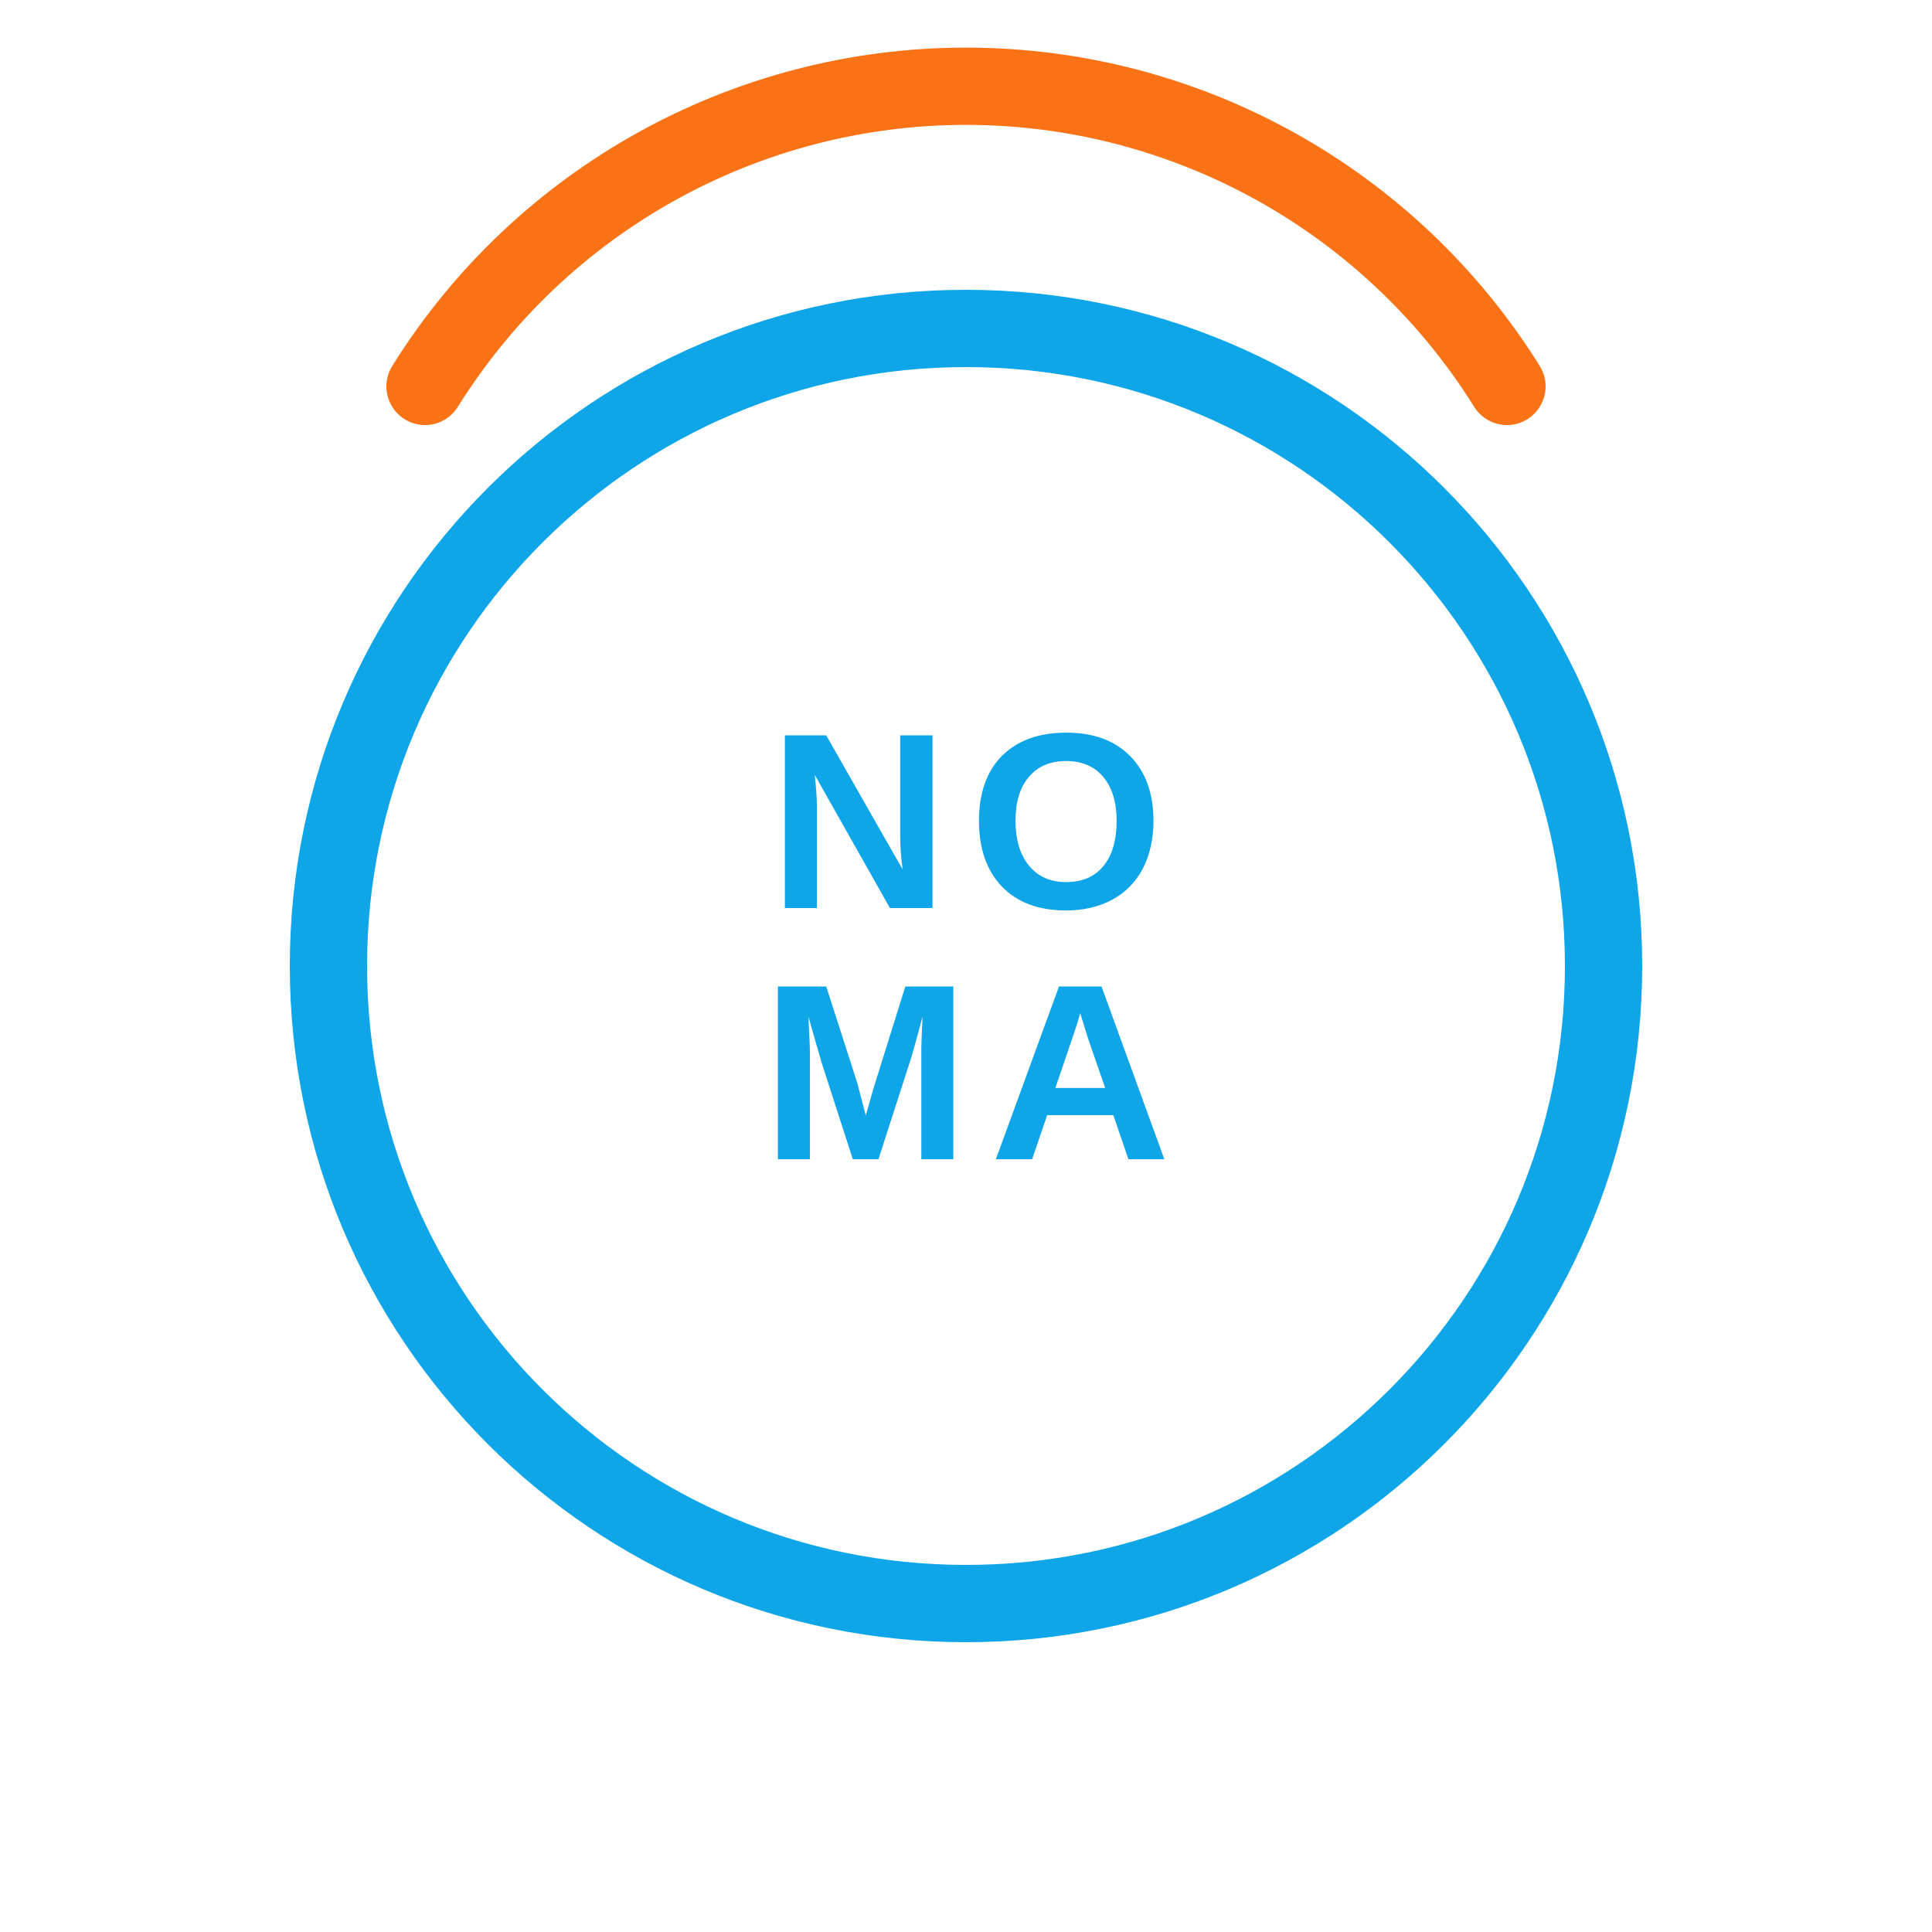
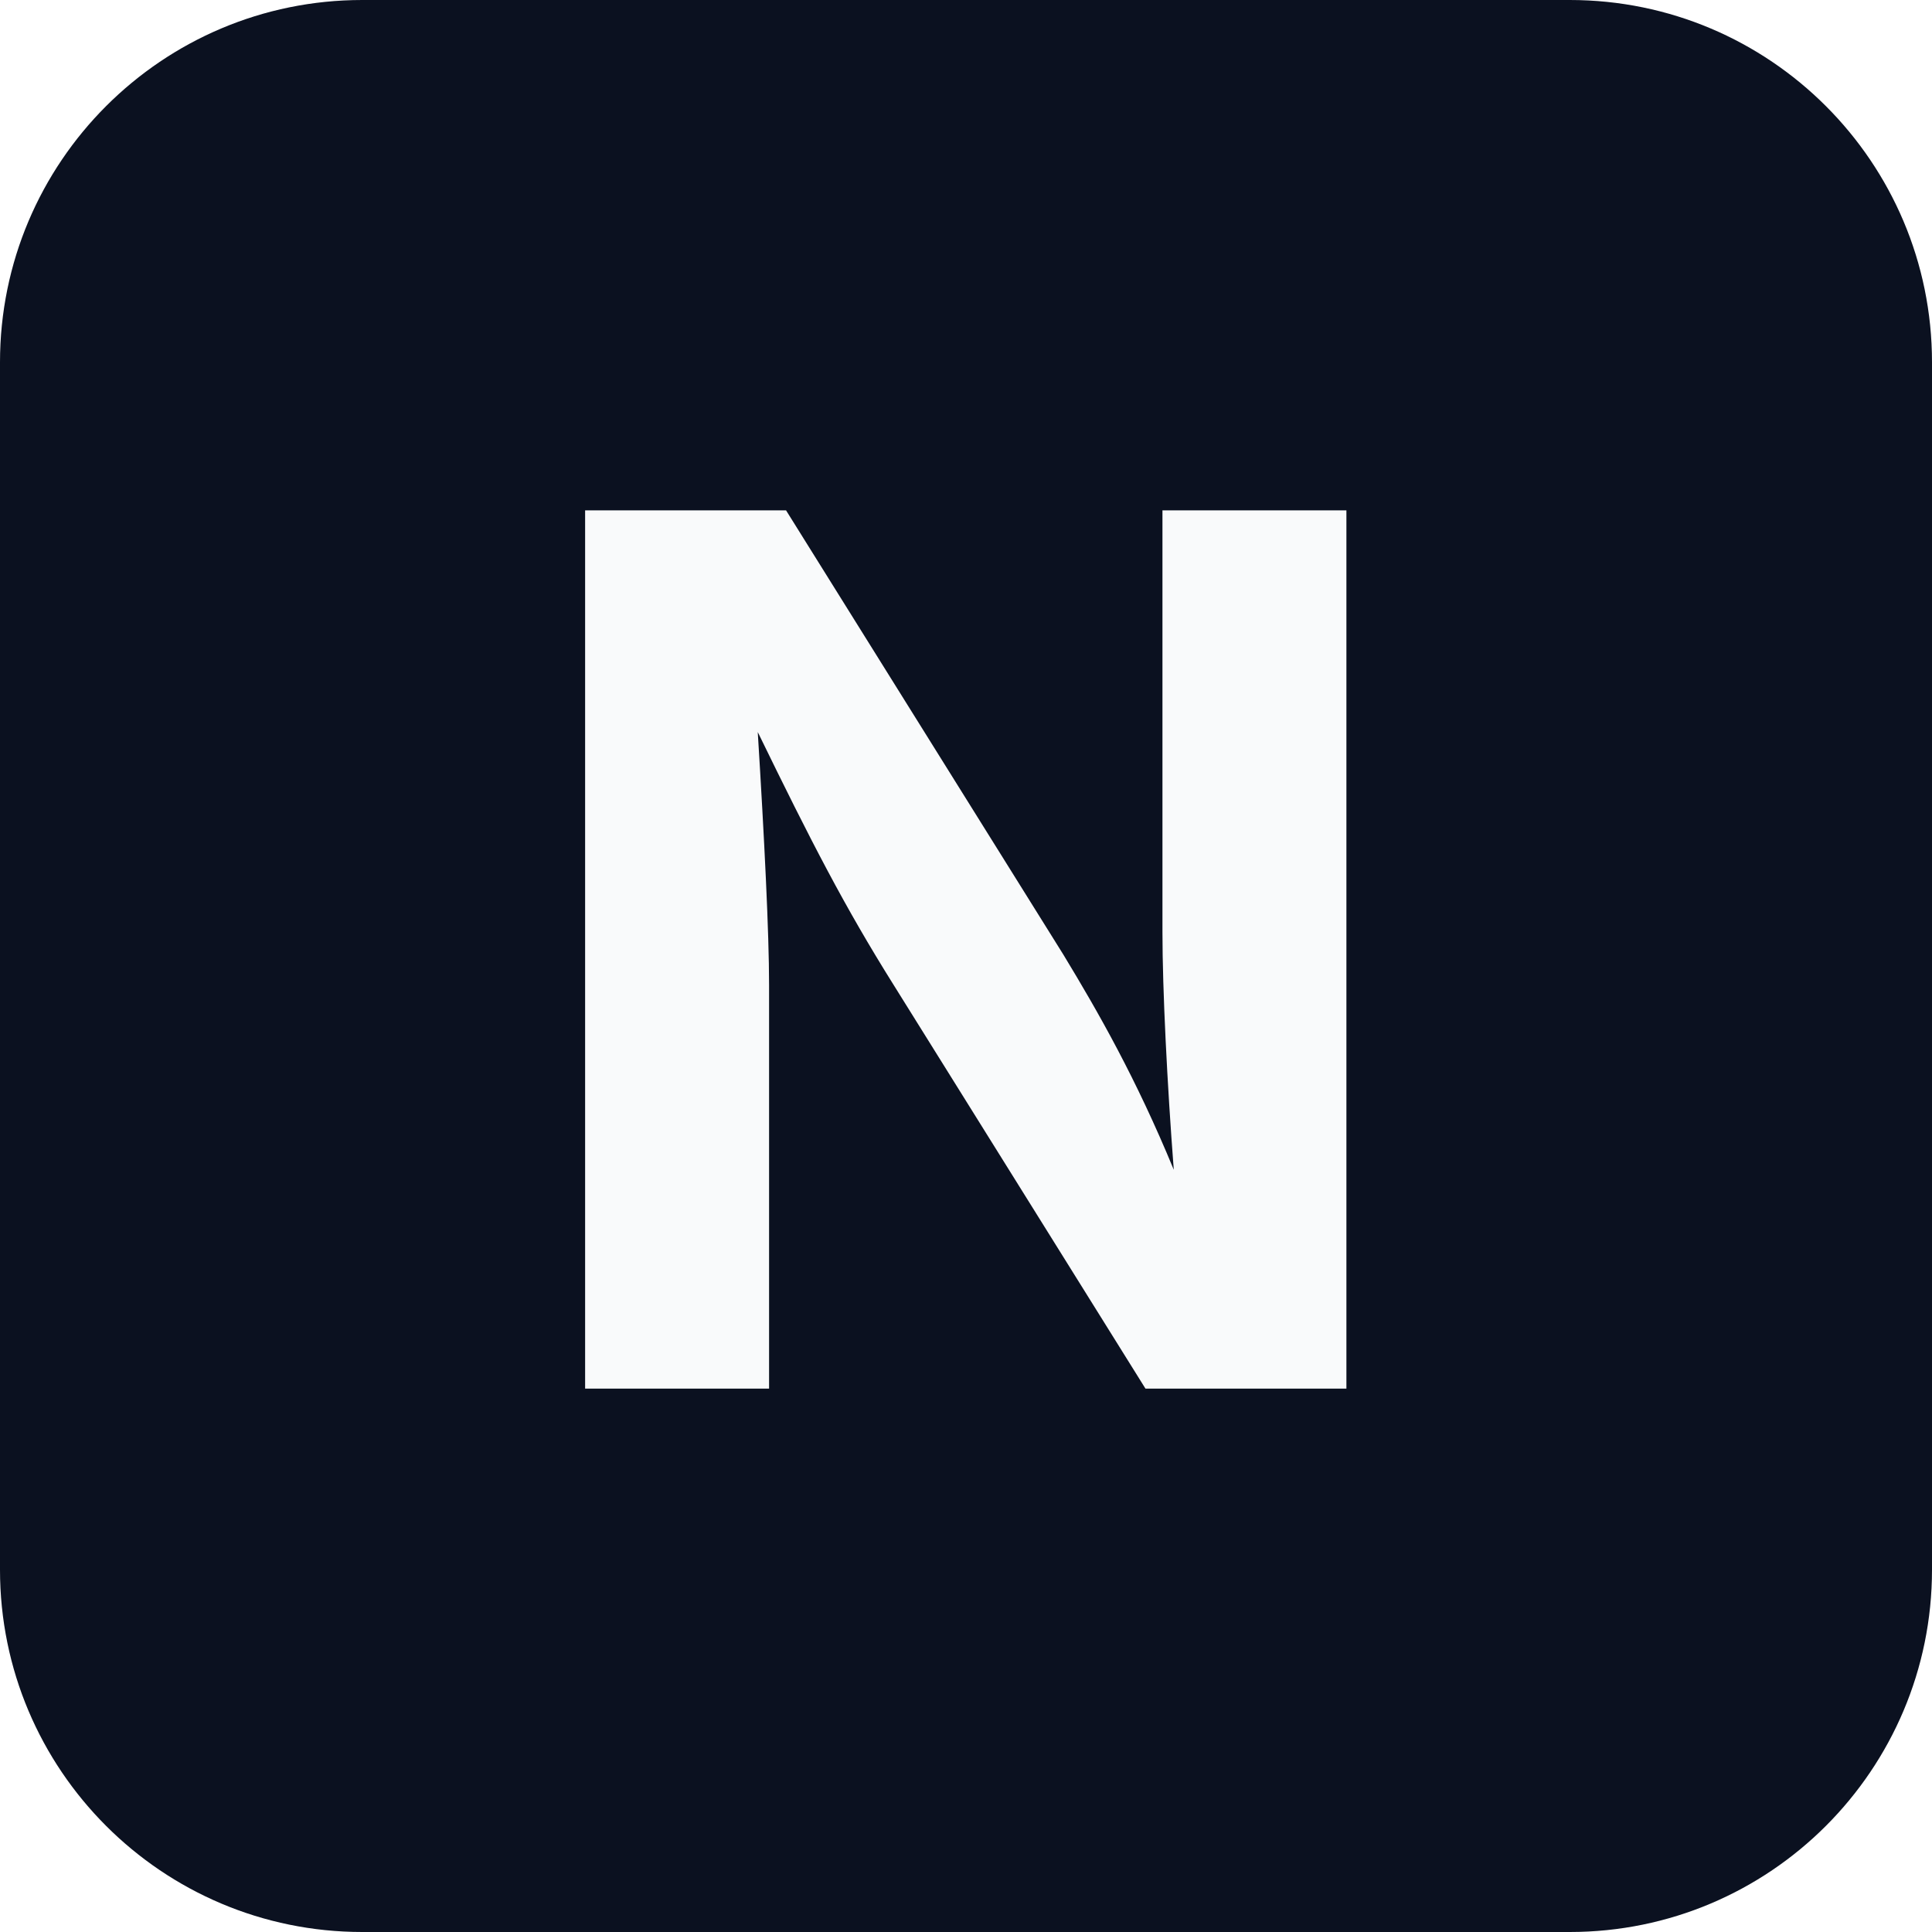
- <svg xmlns="http://www.w3.org/2000/svg" viewBox="0 0 100 100" width="100" height="100">
-   <circle cx="50" cy="50" r="33" fill="none" stroke="#0ea5e9" stroke-width="4" />
-   <text x="50" y="47" font-family="Arial, sans-serif" font-size="13" font-weight="700" text-anchor="middle" fill="#0ea5e9" letter-spacing="1">
-     NO
-   </text>
-   <text x="50" y="60" font-family="Arial, sans-serif" font-size="13" font-weight="700" text-anchor="middle" fill="#0ea5e9" letter-spacing="1">
-     MA
-   </text>
-   <path d="M 22,20 A 33,33 0 0,1 78,20" fill="none" stroke="#f97316" stroke-width="4" stroke-linecap="round" />
+ <svg xmlns="http://www.w3.org/2000/svg" viewBox="0 0 32 32" width="32" height="32">
+   <rect width="32" height="32" fill="#0b1120" rx="6" />
+   <text x="16" y="23" font-family="'Satoshi', 'Inter', 'Helvetica Neue', Arial, sans-serif" font-size="20" font-weight="700" fill="#f9fafb" text-anchor="middle" letter-spacing="-0.02em">N</text>
</svg>
